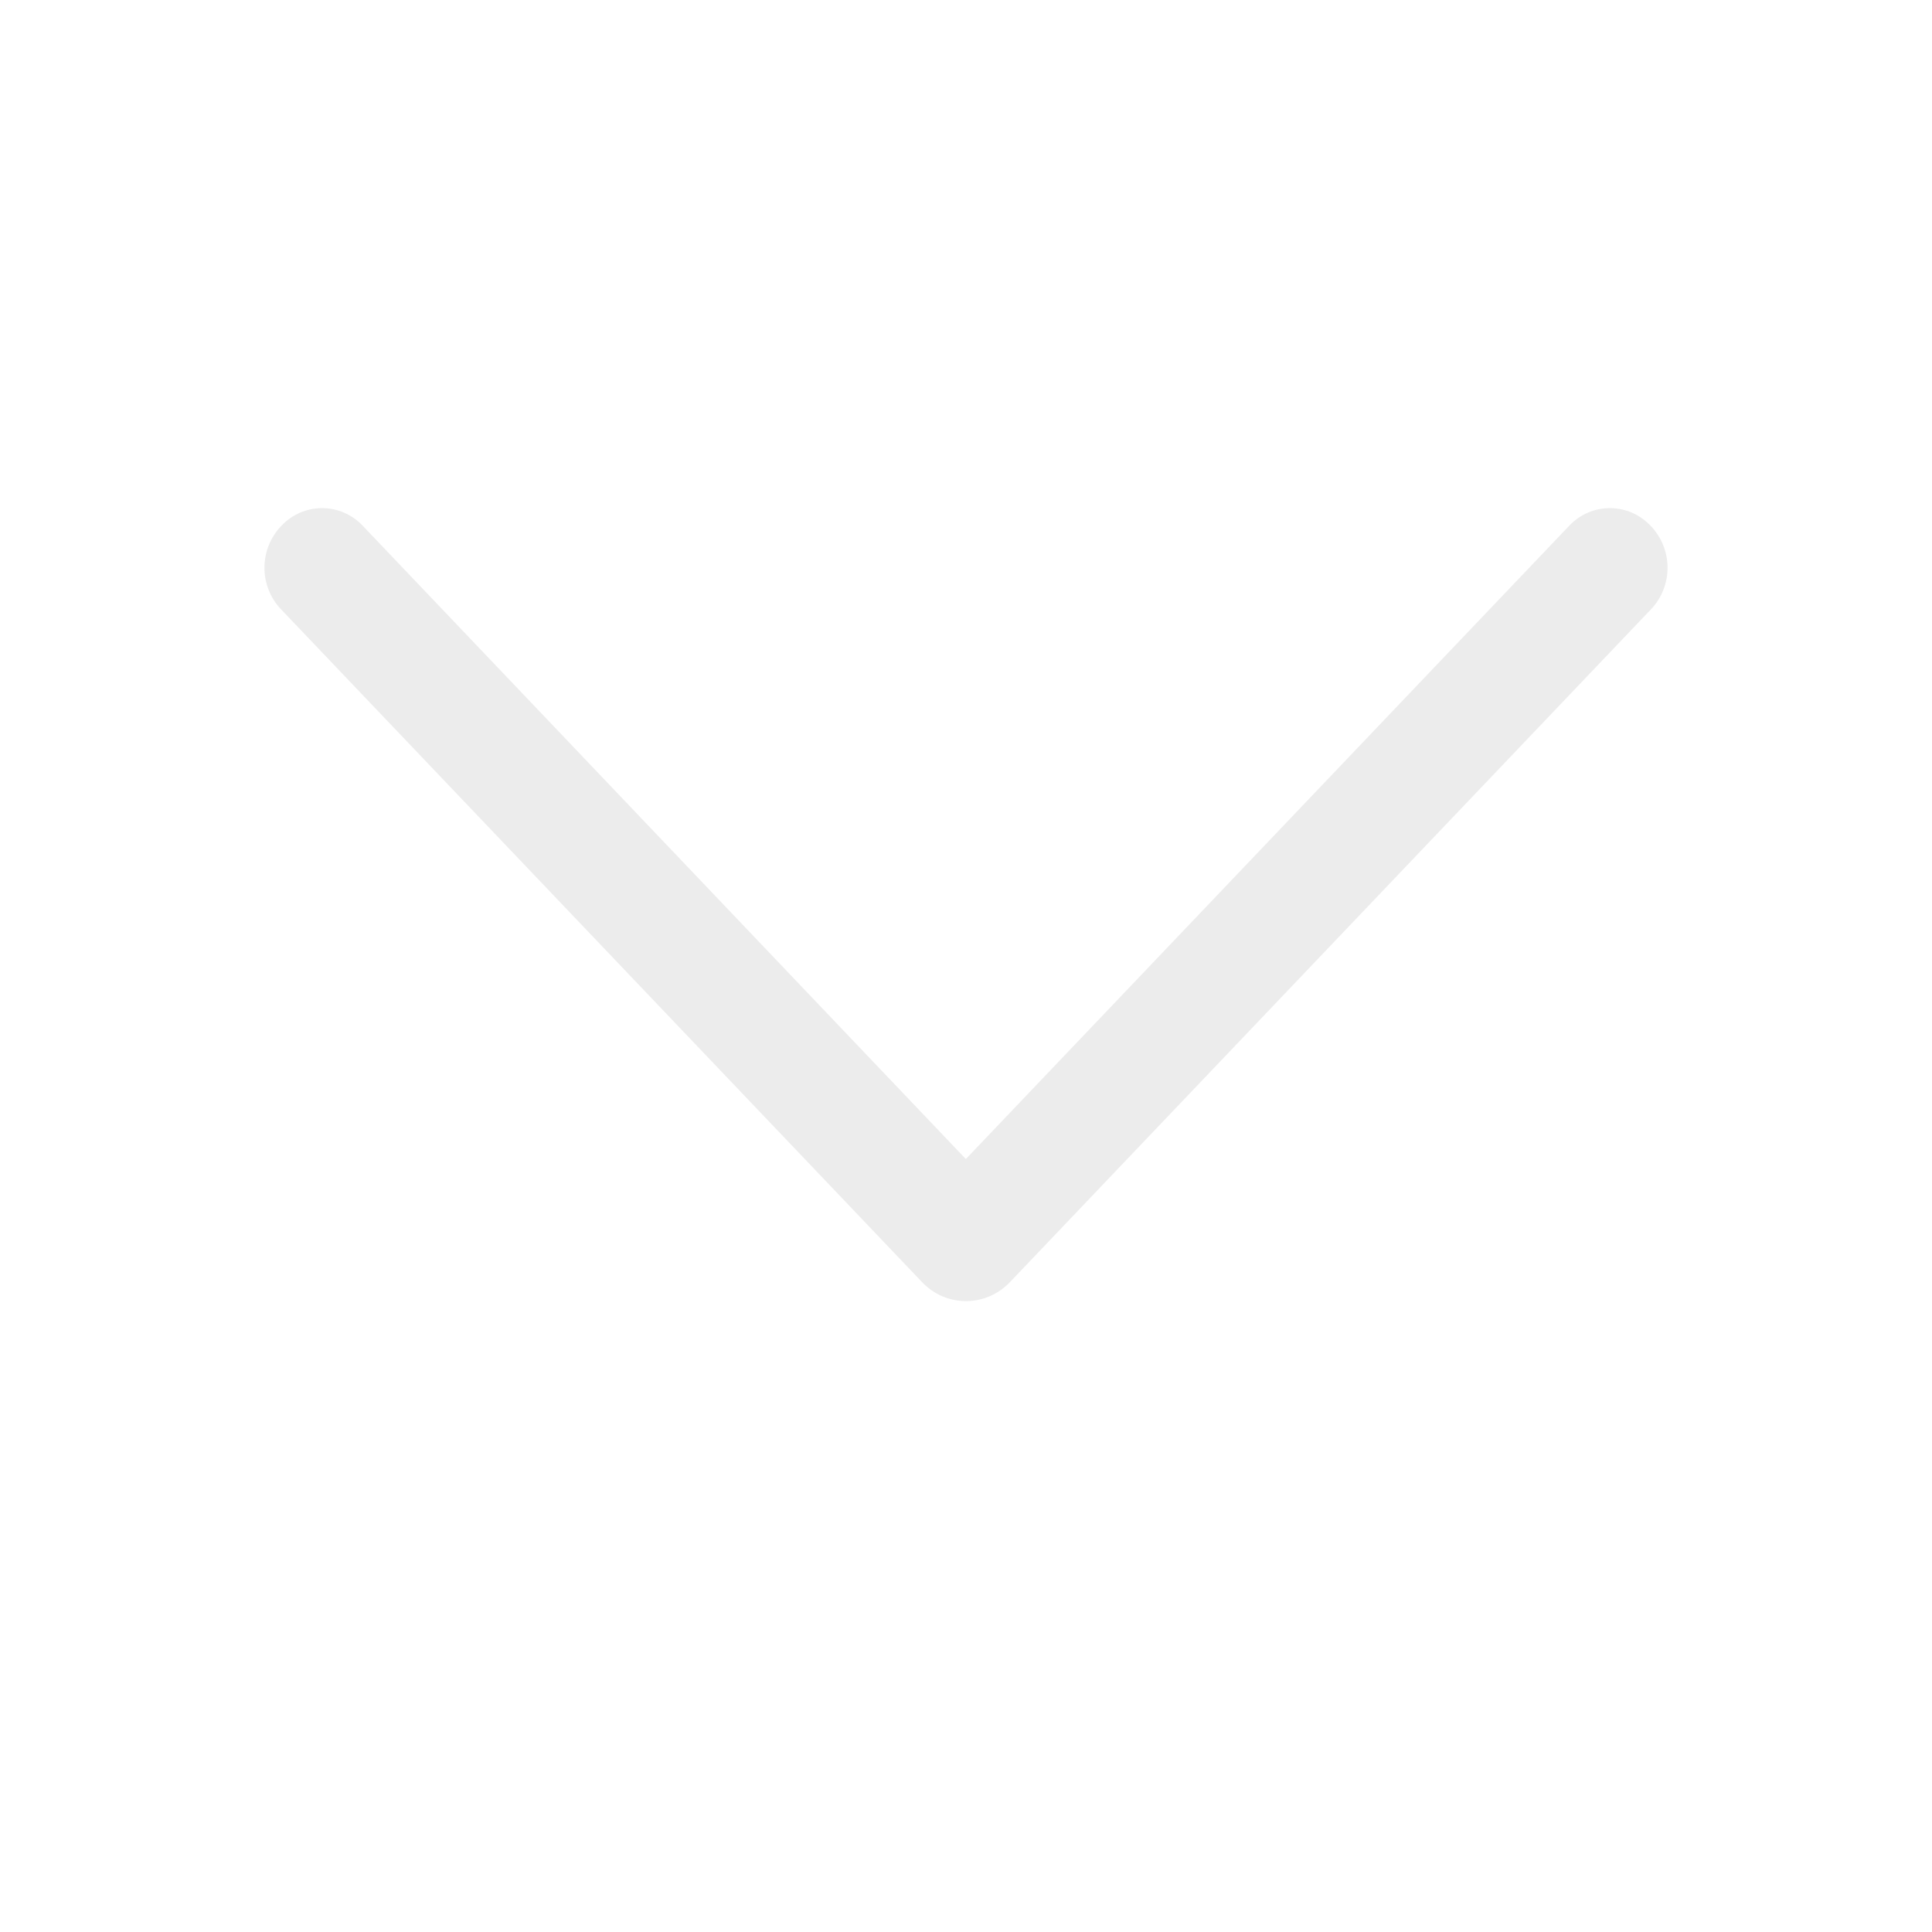
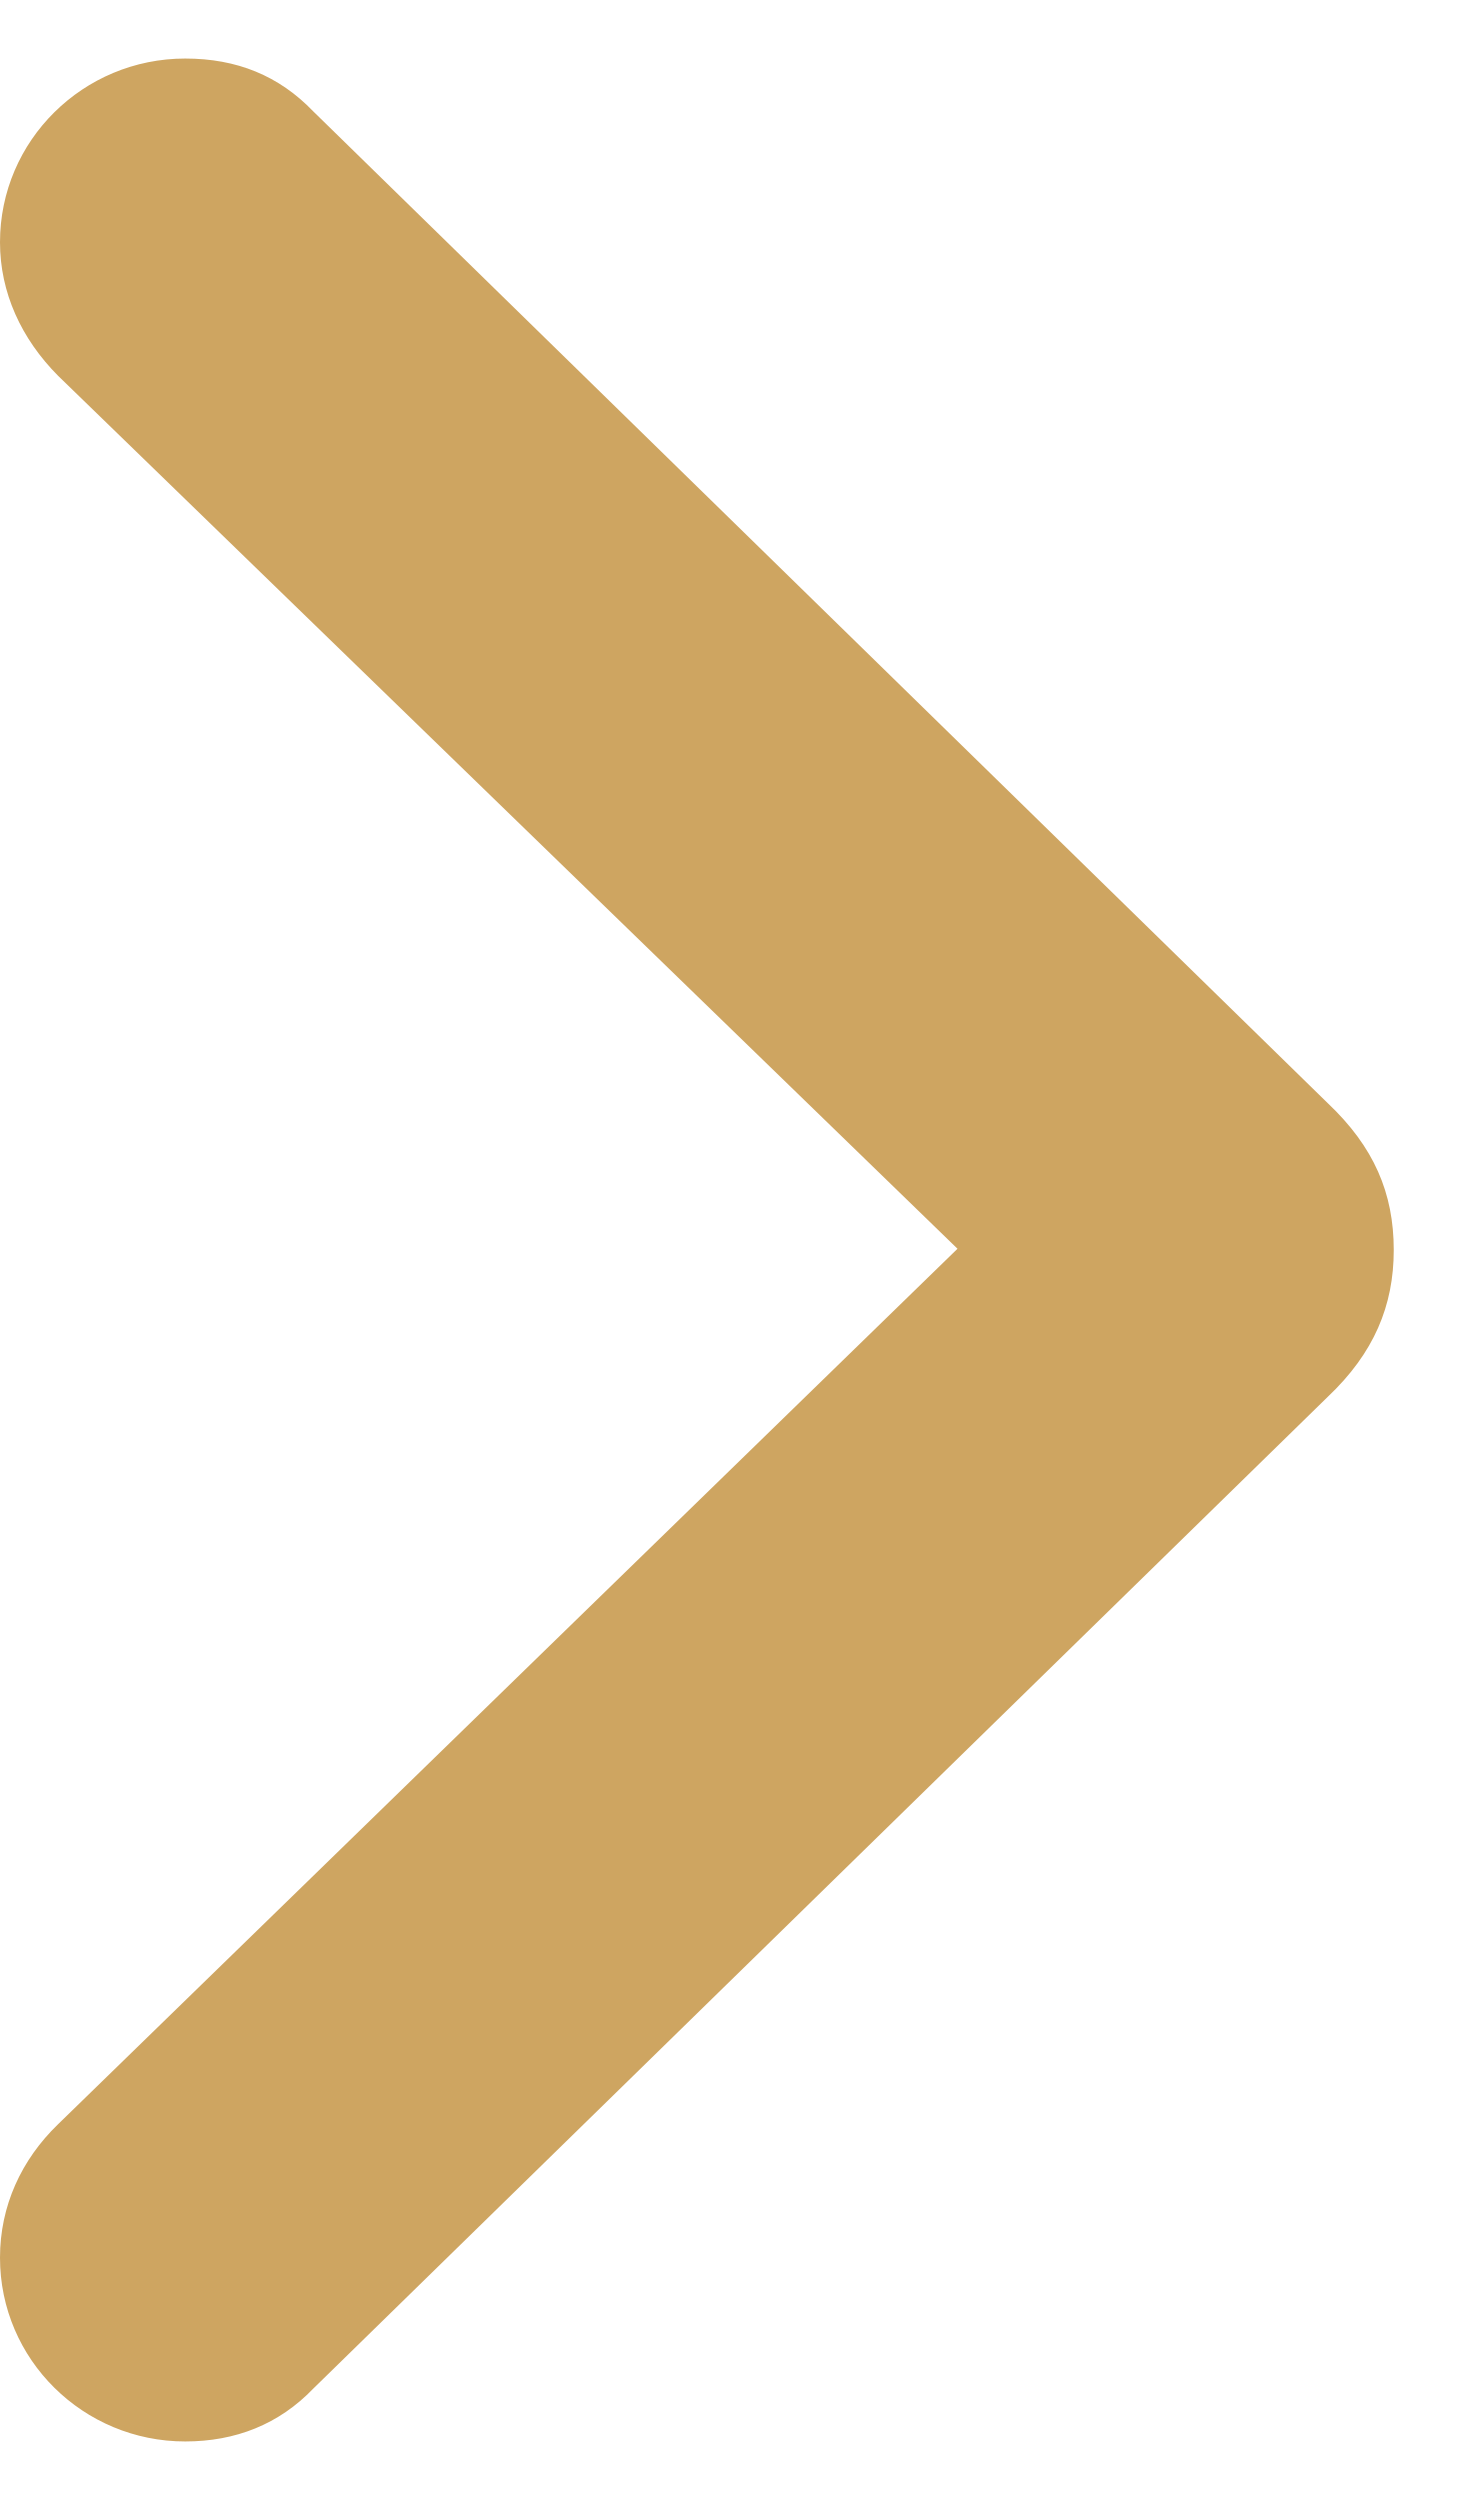
- <svg xmlns="http://www.w3.org/2000/svg" width="24" height="24" viewBox="0 0 24 24" fill="none">
-   <path d="M12.543 15.93L20.508 7.57C20.641 7.431 20.715 7.246 20.715 7.053C20.715 6.86 20.641 6.675 20.508 6.535L20.499 6.526C20.434 6.459 20.357 6.405 20.271 6.368C20.185 6.331 20.092 6.312 19.998 6.312C19.905 6.312 19.812 6.331 19.726 6.368C19.64 6.405 19.563 6.459 19.498 6.526L11.998 14.398L4.501 6.526C4.437 6.459 4.359 6.405 4.273 6.368C4.187 6.331 4.095 6.312 4.001 6.312C3.907 6.312 3.815 6.331 3.729 6.368C3.643 6.405 3.565 6.459 3.501 6.526L3.492 6.535C3.359 6.675 3.285 6.86 3.285 7.053C3.285 7.246 3.359 7.431 3.492 7.57L11.457 15.93C11.527 16.003 11.611 16.062 11.704 16.102C11.798 16.142 11.898 16.163 12 16.163C12.101 16.163 12.202 16.142 12.295 16.102C12.388 16.062 12.473 16.003 12.543 15.93Z" fill="#ECECEC" />
+ <svg xmlns="http://www.w3.org/2000/svg" width="7" height="12" viewBox="0 0 7 12" fill="none">
+   <path d="M6.69 6C6.69 5.727 6.595 5.505 6.373 5.295L1.504 0.535C1.339 0.363 1.136 0.281 0.889 0.281C0.4 0.281 0 0.674 0 1.163C0 1.404 0.102 1.626 0.279 1.804L4.596 5.994L0.279 10.196C0.102 10.367 0 10.589 0 10.837C0 11.326 0.4 11.719 0.889 11.719C1.13 11.719 1.339 11.637 1.504 11.465L6.373 6.705C6.595 6.495 6.69 6.267 6.69 6Z" fill="#CEA561" />
</svg>
